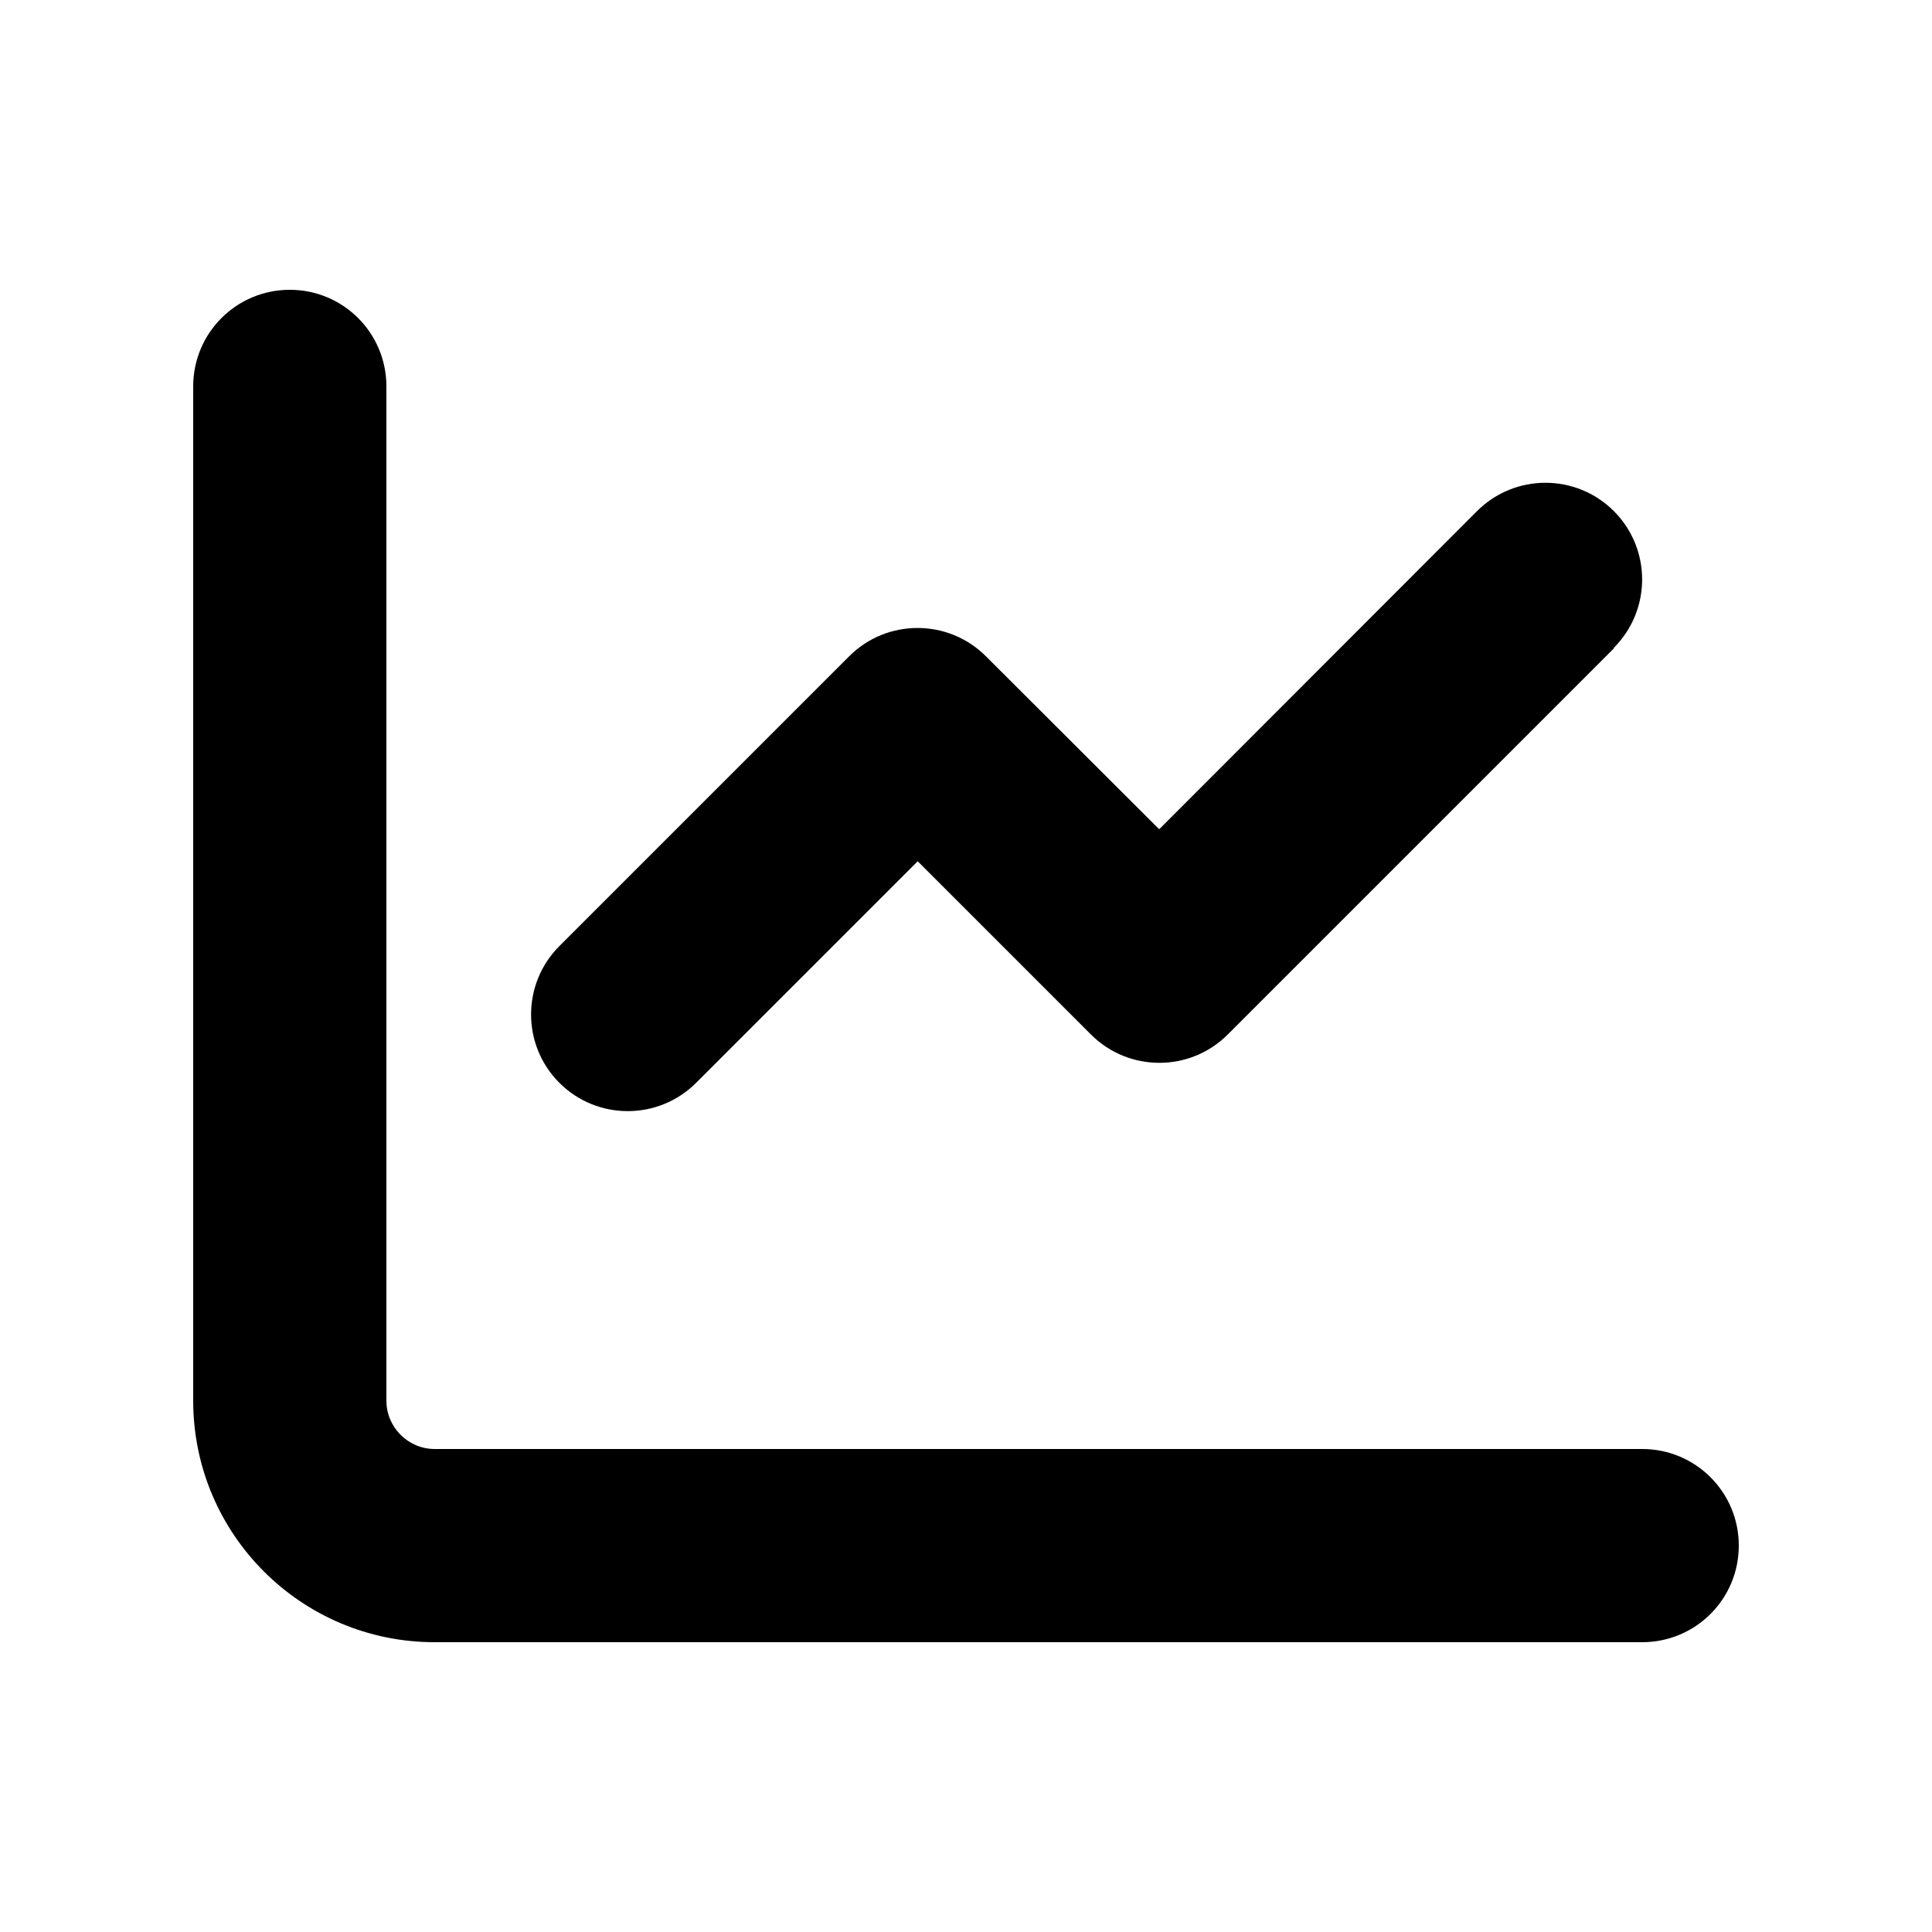
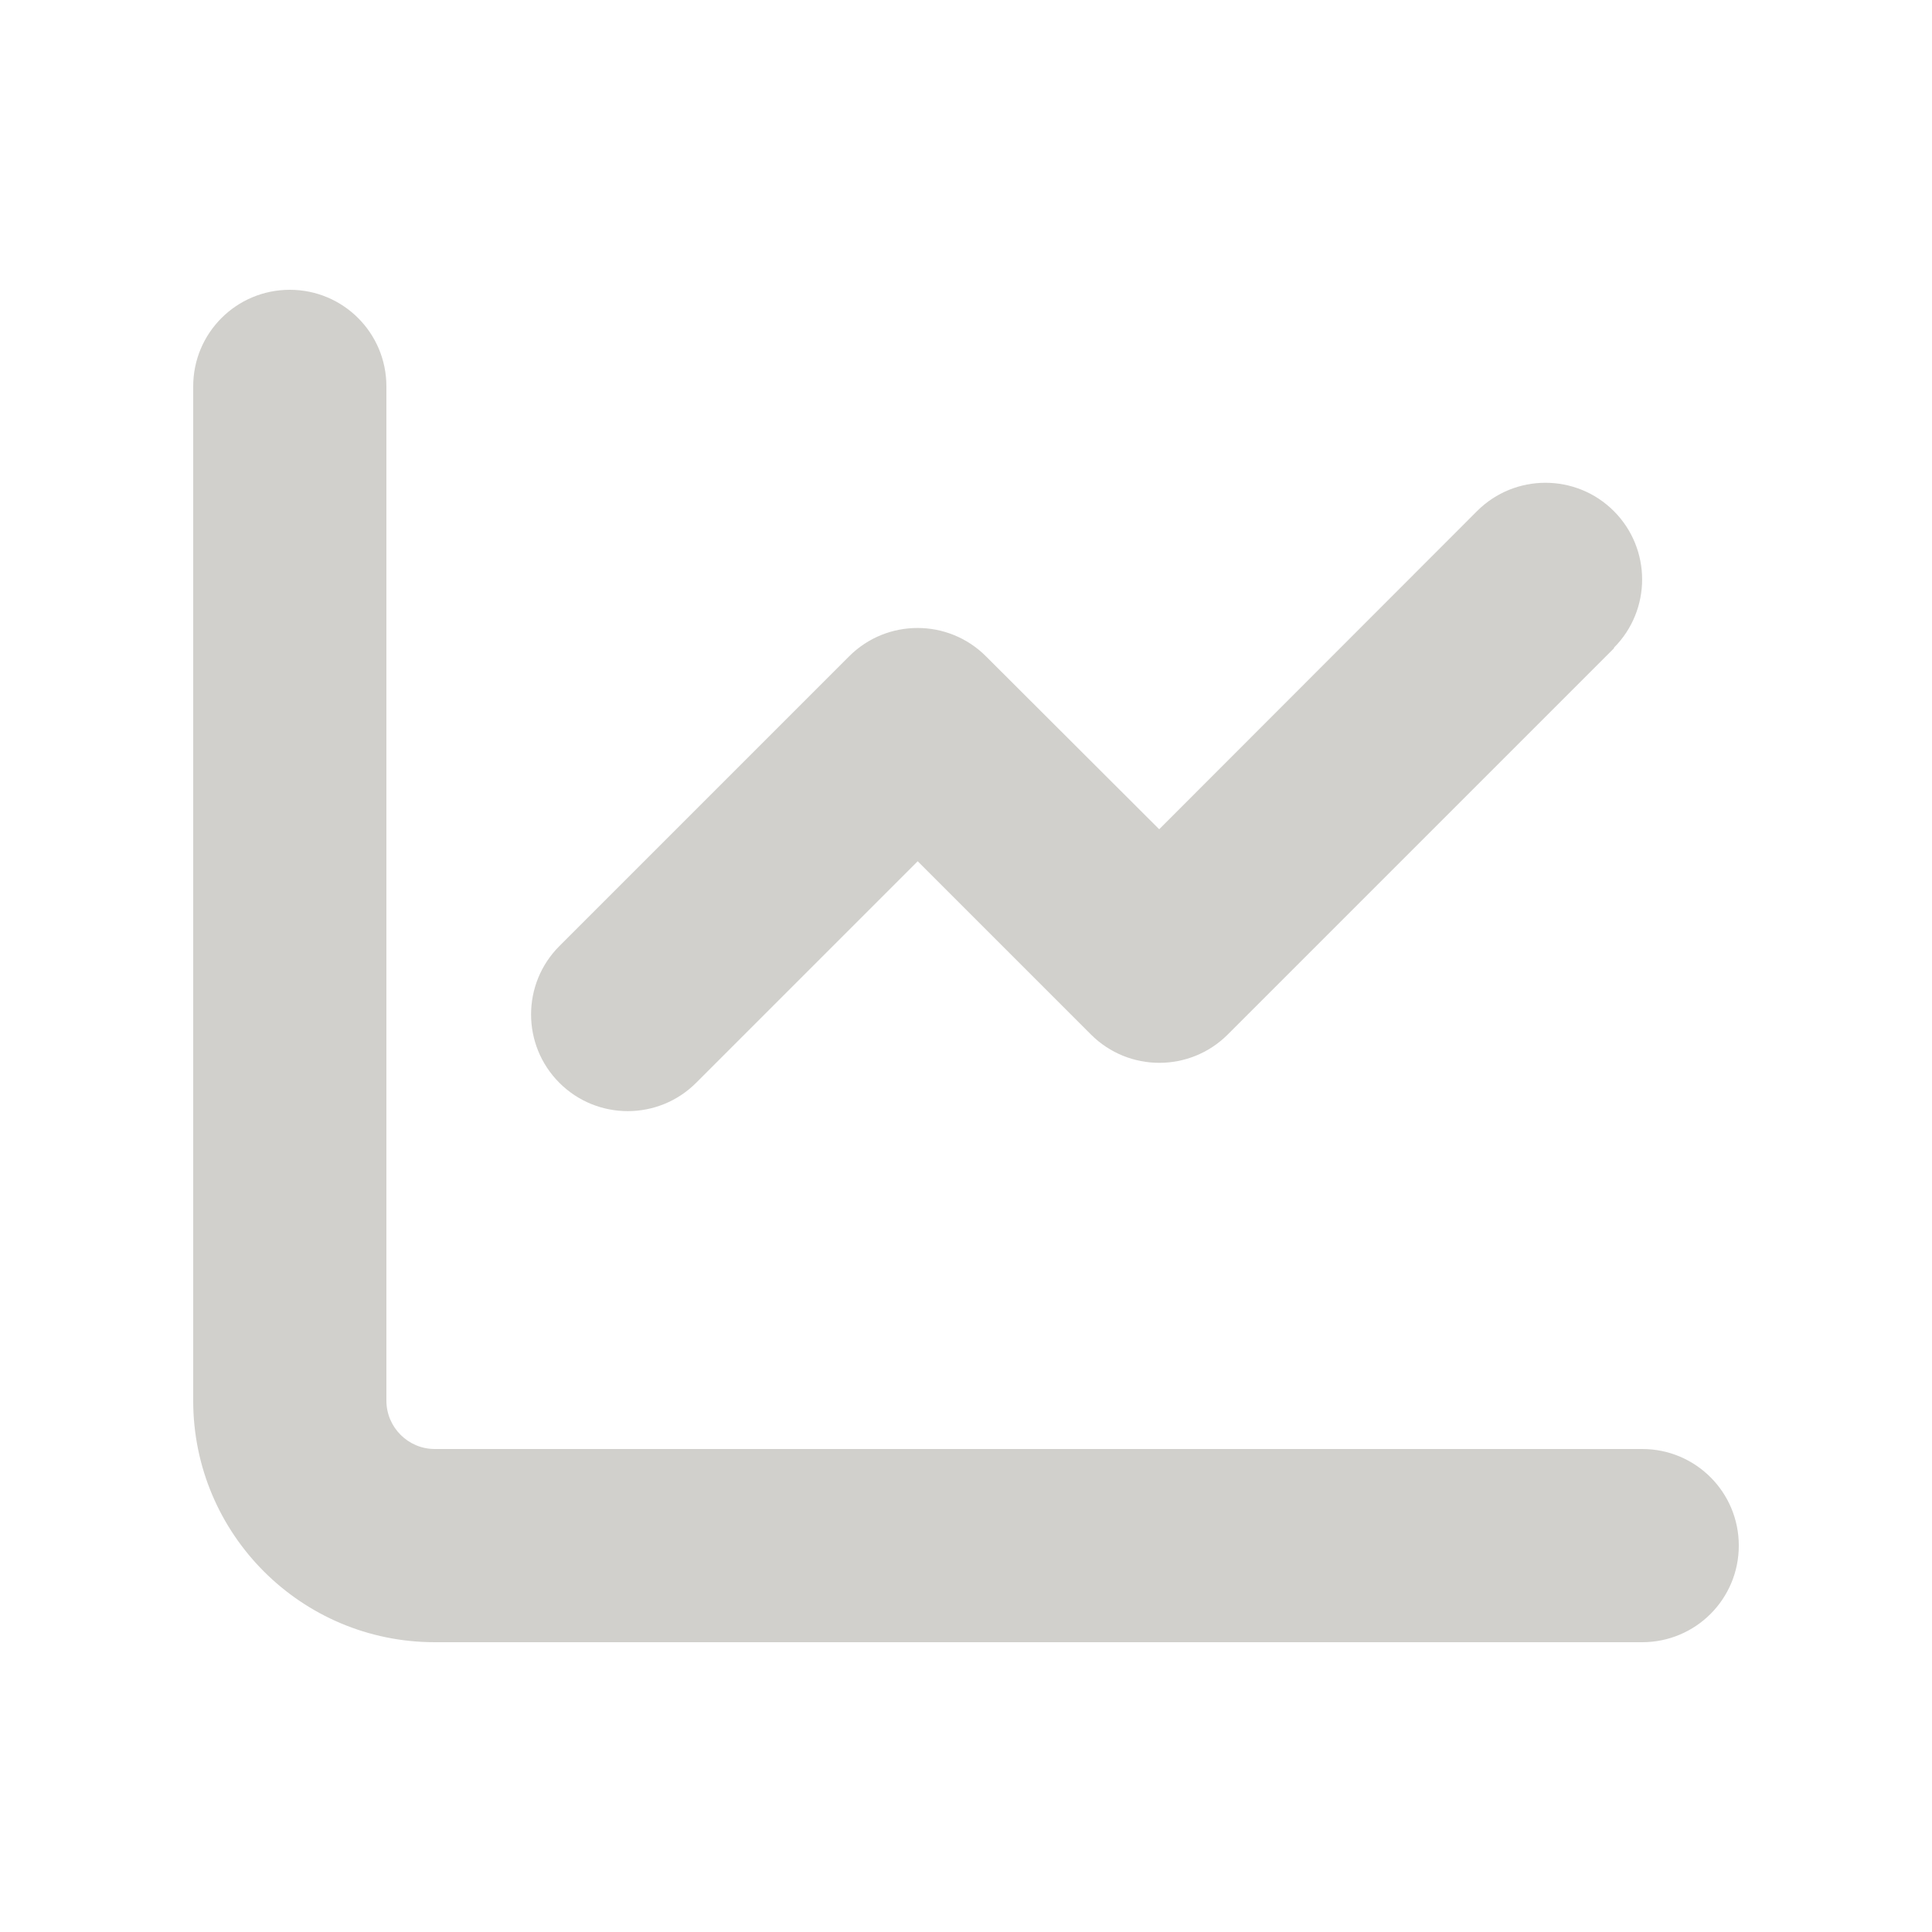
<svg xmlns="http://www.w3.org/2000/svg" viewBox="0 0 640 640">
-   <path d="M128 128C128 110.3 113.7 96 96 96C78.3 96 64 110.3 64 128L64 464C64 508.2 99.8 544 144 544L544 544C561.7 544 576 529.7 576 512C576 494.3 561.7 480 544 480L144 480C135.2 480 128 472.8 128 464L128 128zM534.6 214.6C547.1 202.1 547.1 181.8 534.6 169.3C522.1 156.8 501.8 156.8 489.3 169.3L384 274.7L326.6 217.4C314.1 204.9 293.8 204.9 281.3 217.4L185.3 313.4C172.8 325.9 172.8 346.2 185.3 358.7C197.8 371.2 218.1 371.2 230.6 358.7L304 285.3L361.4 342.7C373.9 355.2 394.2 355.2 406.7 342.7L534.7 214.7z" />
+   <path fill="#d1d0cc" d="M128 128C128 110.3 113.7 96 96 96C78.3 96 64 110.3 64 128L64 464C64 508.2 99.8 544 144 544L544 544C561.7 544 576 529.7 576 512C576 494.3 561.7 480 544 480L144 480C135.2 480 128 472.8 128 464L128 128zM534.6 214.6C547.1 202.1 547.1 181.8 534.6 169.3C522.1 156.8 501.8 156.8 489.3 169.3L384 274.7L326.6 217.4C314.1 204.9 293.8 204.9 281.3 217.4L185.3 313.4C172.8 325.9 172.8 346.2 185.3 358.7C197.8 371.2 218.1 371.2 230.6 358.7L304 285.3L361.4 342.7C373.9 355.2 394.2 355.2 406.7 342.7L534.7 214.7z" />
</svg>
